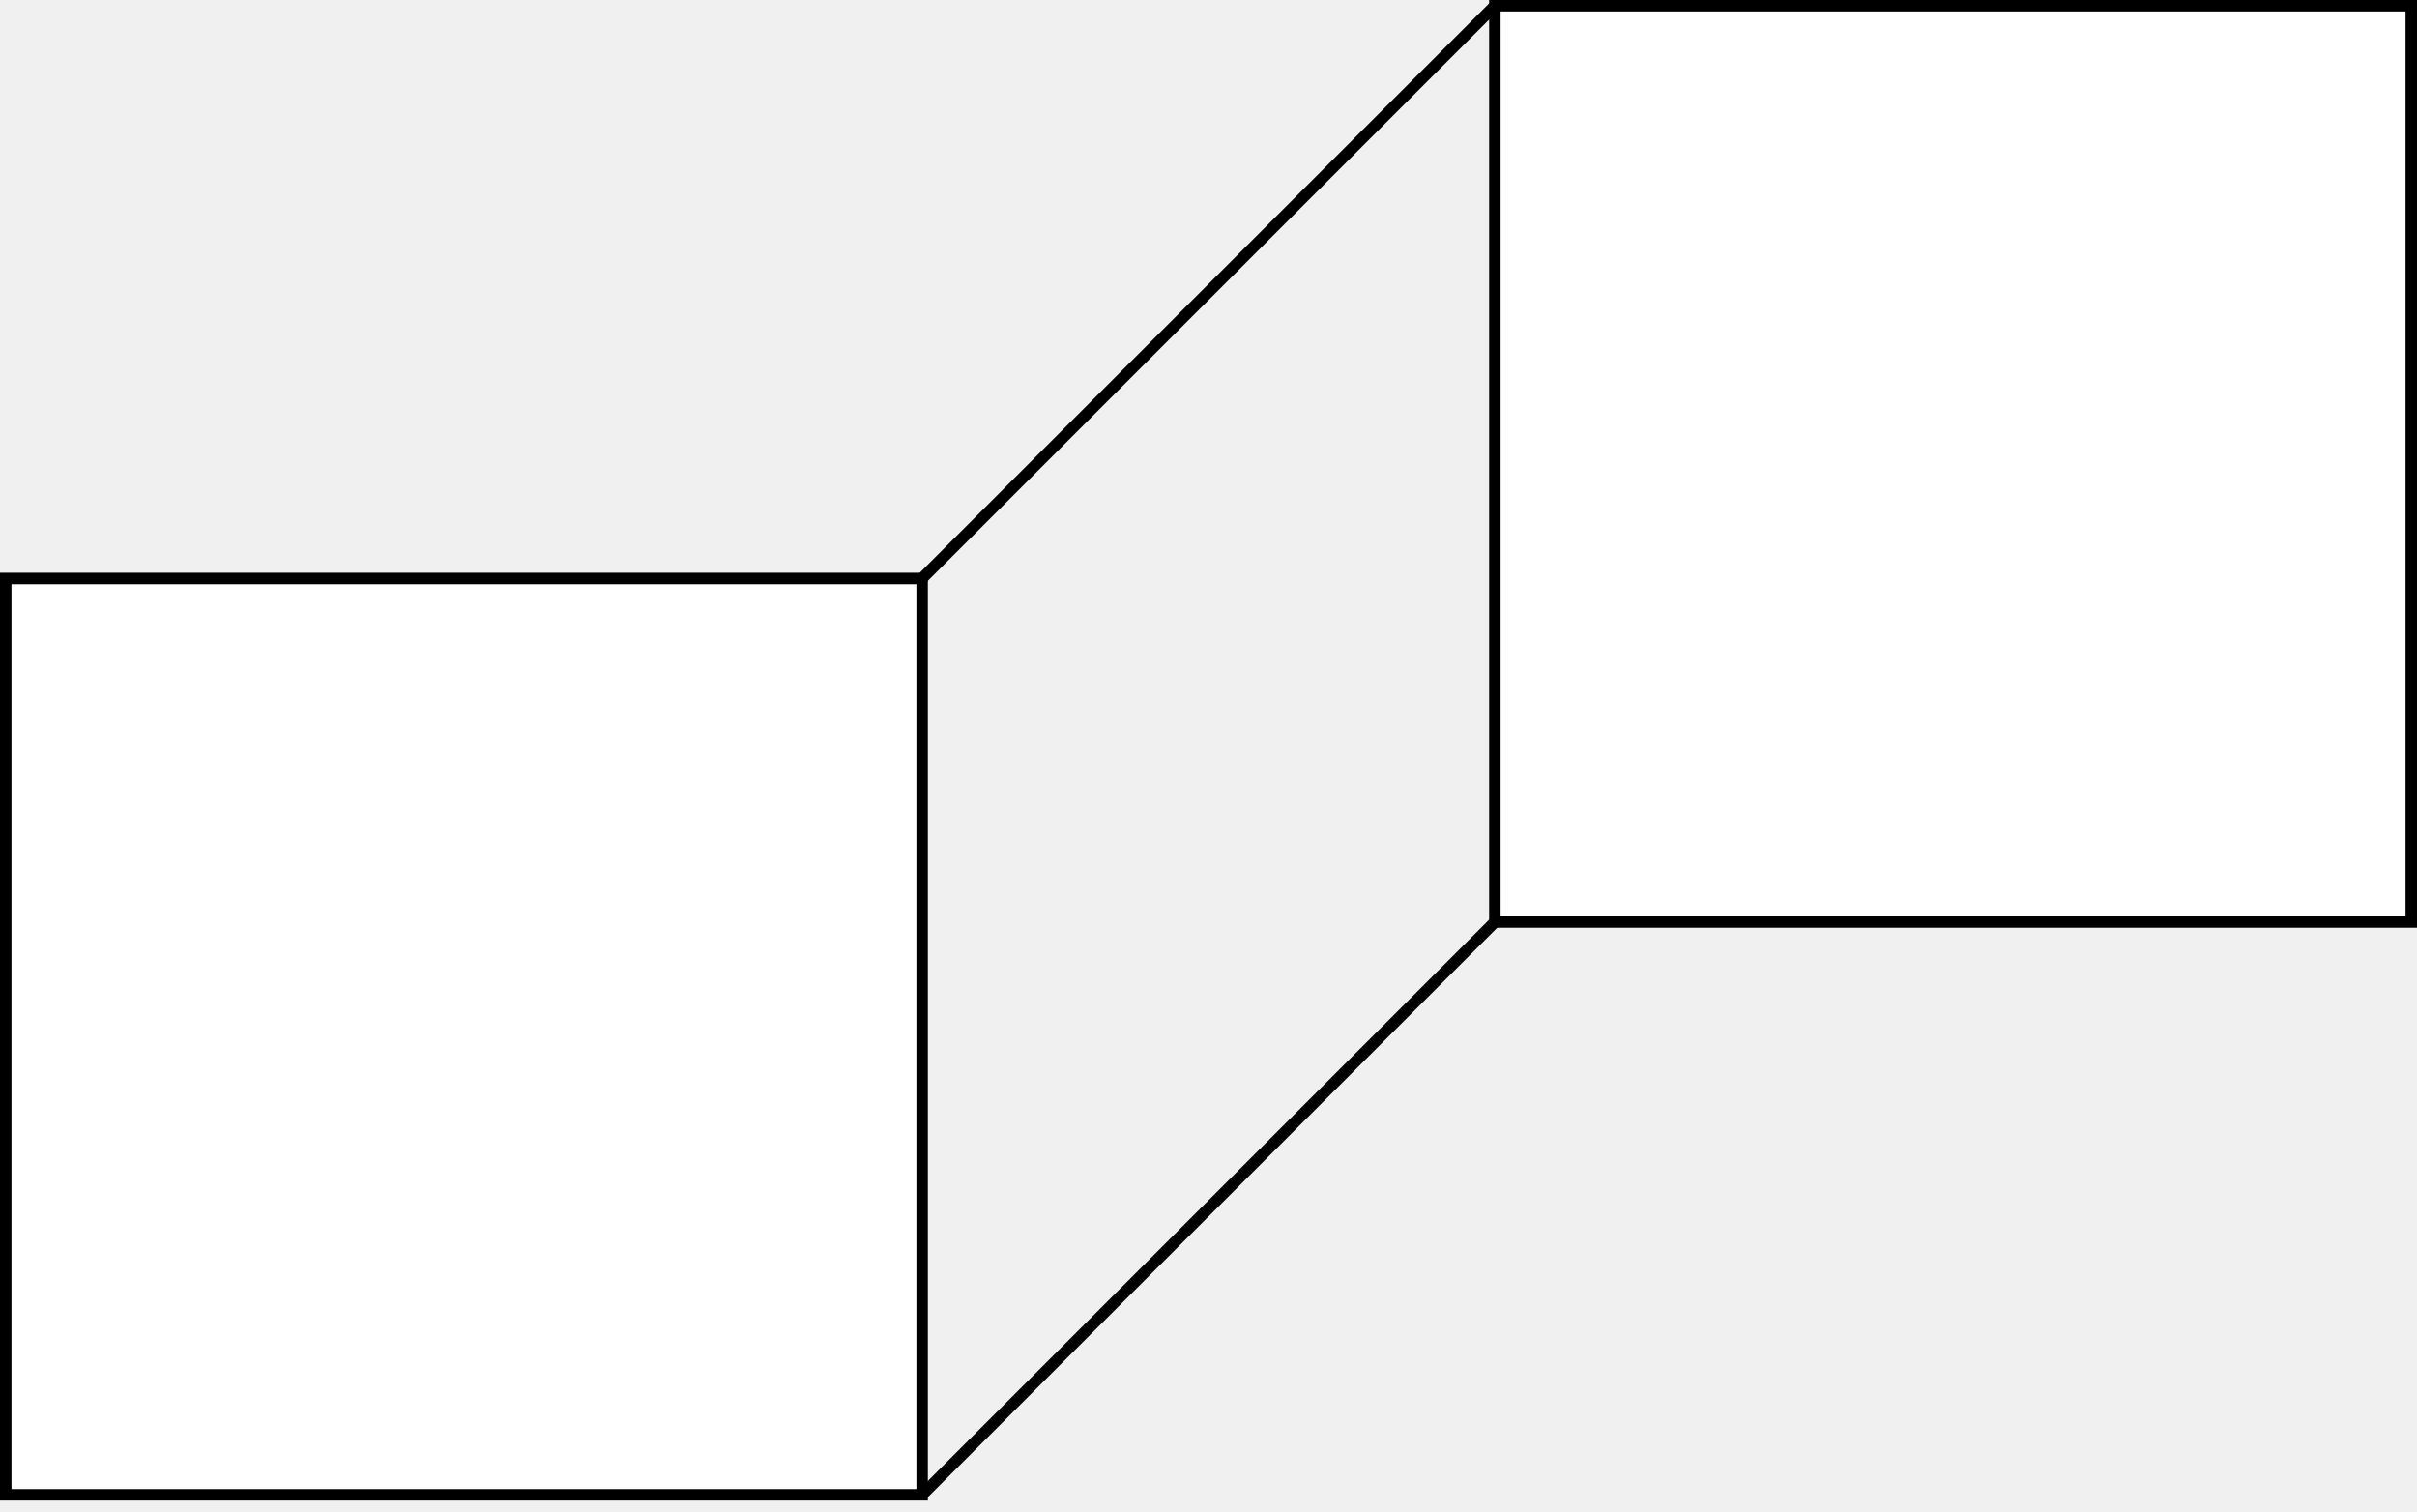
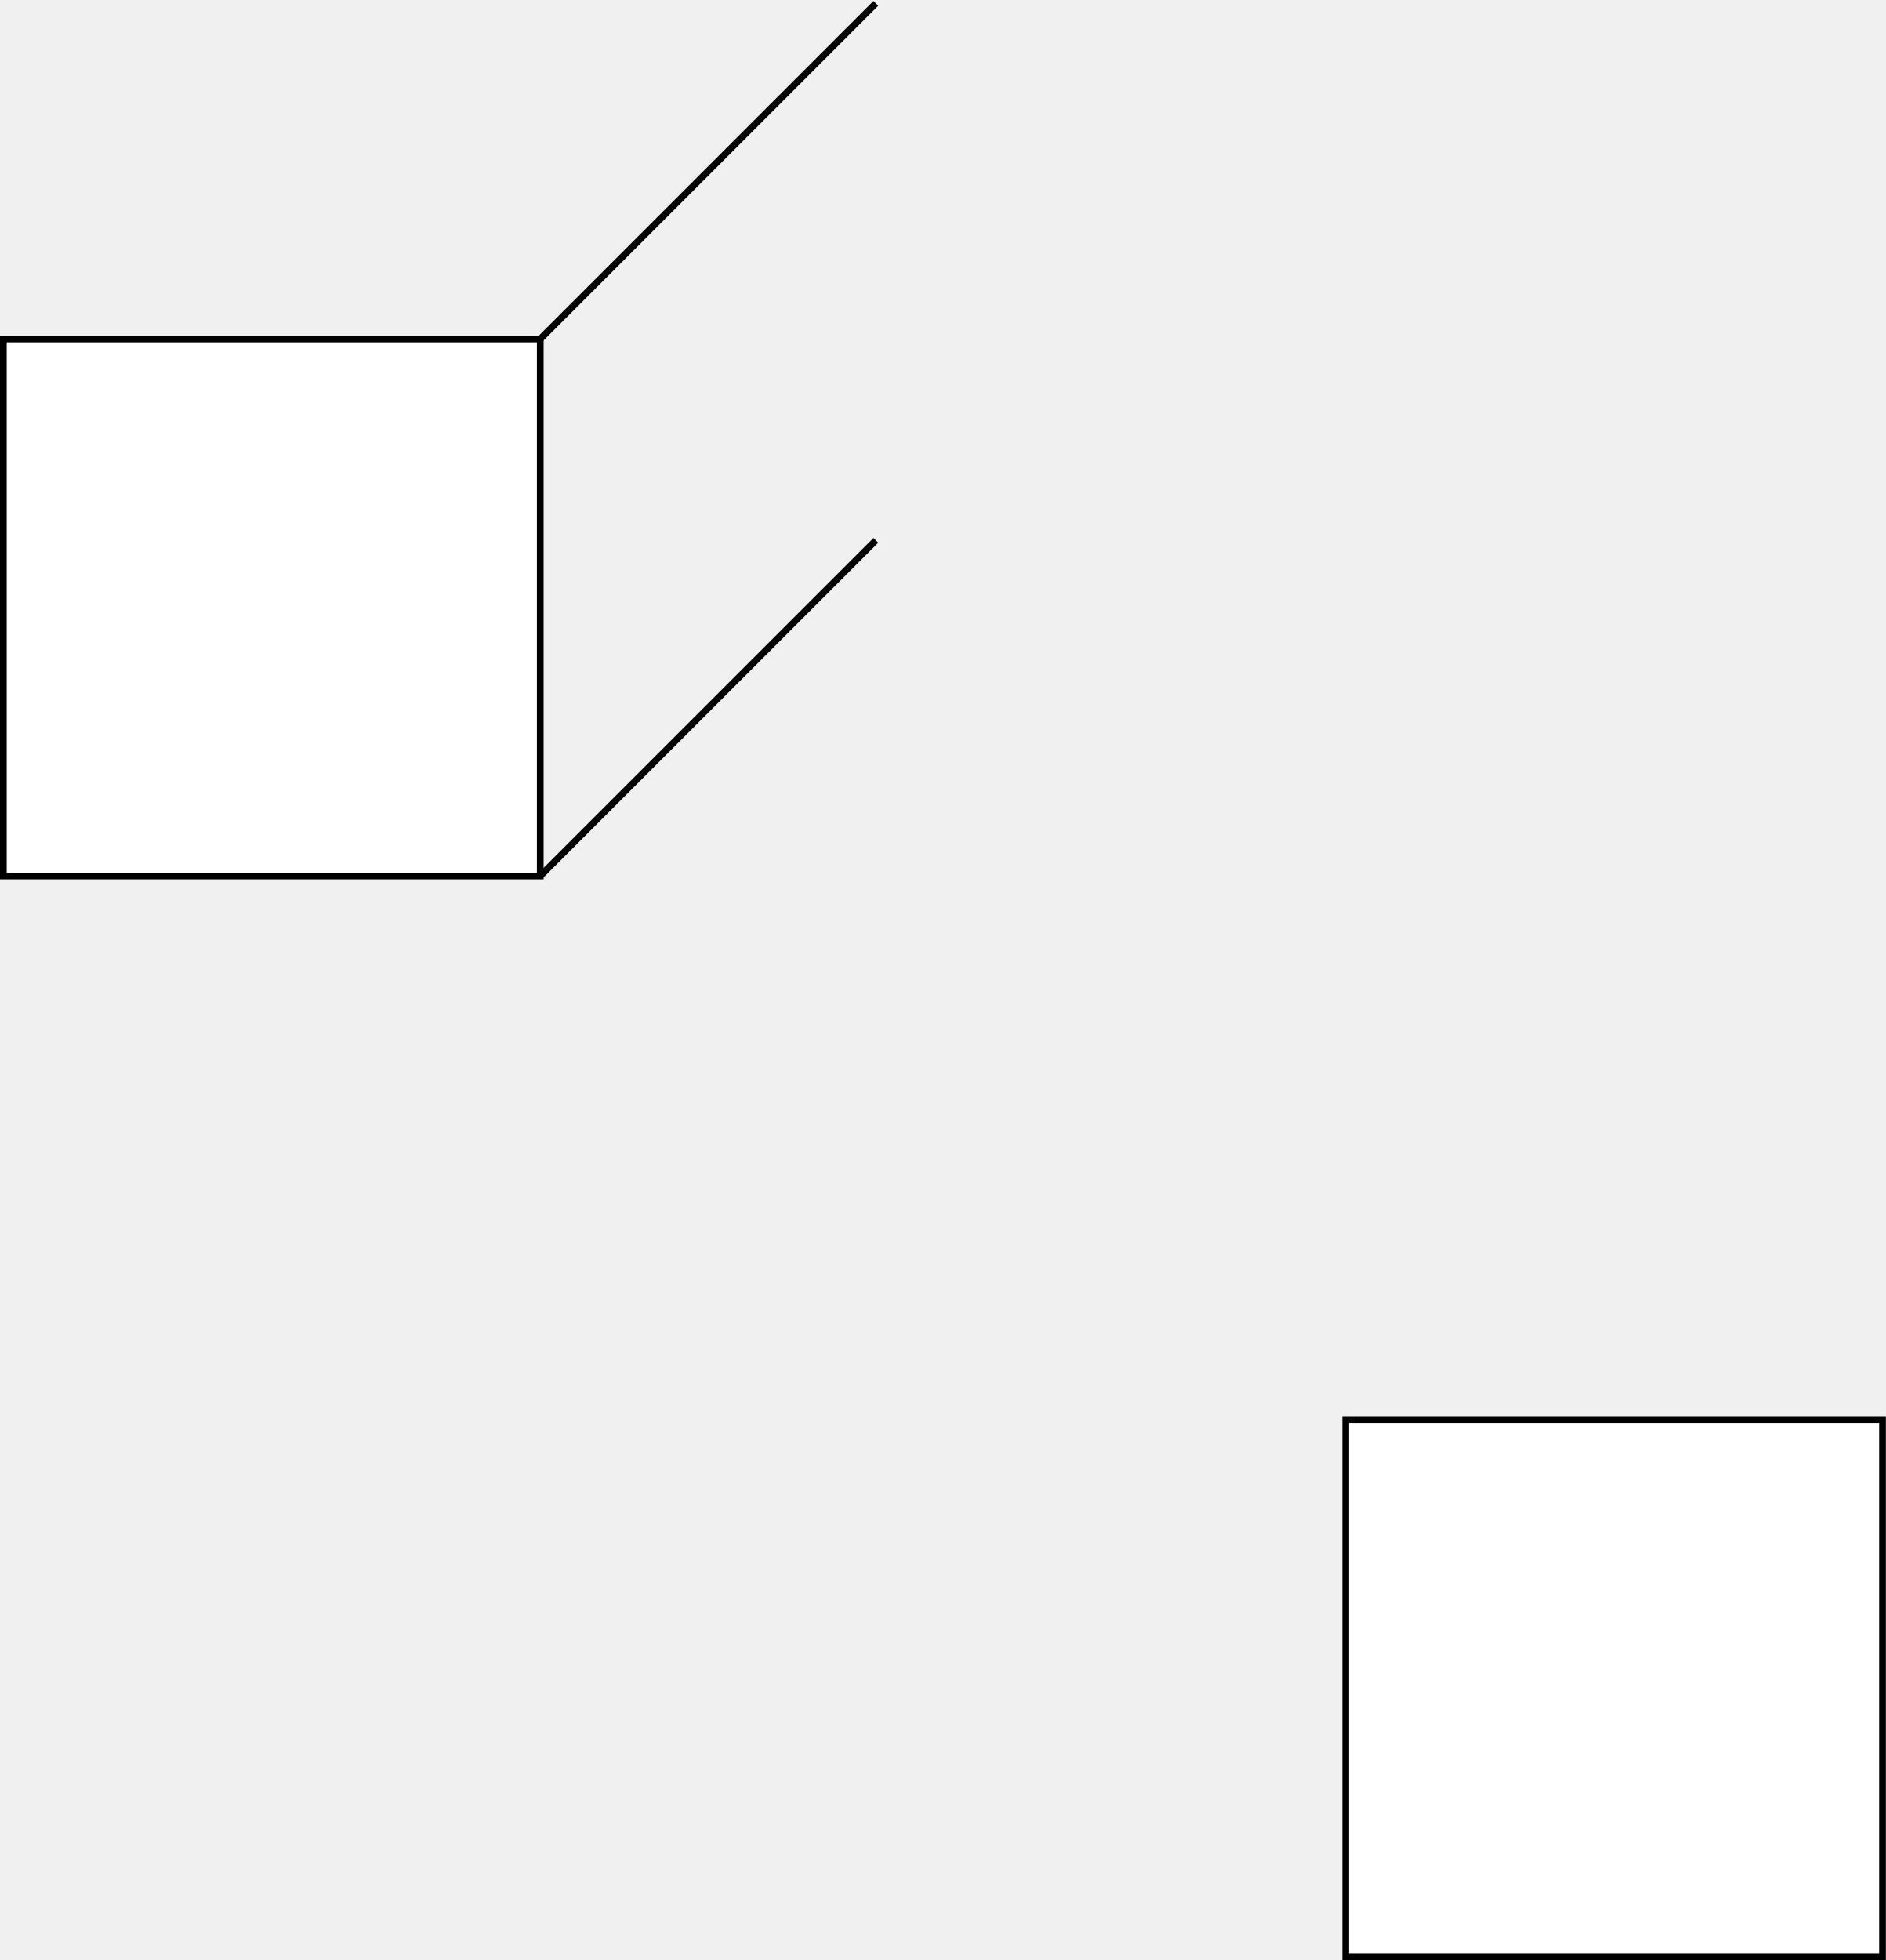
- <svg xmlns="http://www.w3.org/2000/svg" version="1.1" width="211px" height="132px" viewBox="-0.5 -0.5 211 132" content="&lt;mxfile host=&quot;app.diagrams.net&quot; modified=&quot;2021-08-30T08:04:49.607Z&quot; agent=&quot;5.0 (X11; Linux x86_64) AppleWebKit/537.36 (KHTML, like Gecko) Chrome/92.0.452.159 Safari/537.36&quot; etag=&quot;nbBl6BXwka5lwwJet9_A&quot; version=&quot;15.0.3&quot; type=&quot;github&quot;&gt;&lt;diagram id=&quot;Ap-sFgGPLnxygUAm5CdN&quot; name=&quot;Page-1&quot;&gt;5ZVdS8MwFIZ/TS+FNnFfl25OZaIIA3cdmrM2kDYhzdbOX29qkn64lakMFLwZybuTc3Ke92QL8CKr7hWR6ZOgwAMU0irAtwFCYzwzn7VwsMJocm2FRDFqpagV1uwNnBg6dccoFL1ALQTXTPbFWOQ5xLqnEaVE2Q/bCt6vKkkCR8I6JvxY3TCqU6tO0aTVH4Alqa8cjV3DGfHBrpMiJVSUHQkvA7xQQmi7yqoF8Jqd52LP3Q1821xMQa6/ckBK8VpONnO5YnKFHmfL51BcuSx7wneuYXdZffAEypRpWEsS1/vSmBzgeaozbnaRWZJCWu5bVoEpNXcZQWmoBq8aNQDM4IDIQKuDCXEHUOiYuaFBforKjgUuJO3Q9xpxpidN5paLWTg038CE/iQmjPuYoukvY8LnMUFOb+pnaXa5yKEPyUYDPXqSZ4l0Oh6d6NhrCjjRbN9PfwqDq/AimCnczuV0YC59ikLsVAzuVPctfko06JxPpIlKQB8l+nClafvnRl3/M6NwdCGj0PhSRplt+9tvw9s/ULx8Bw==&lt;/diagram&gt;&lt;/mxfile&gt;" resource="https://app.diagrams.net/#Hmikee-AI%2FBlockchain-101%2Fmain%2Fdemo.svg">
+ <svg xmlns="http://www.w3.org/2000/svg" version="1.1" width="281px" height="292px" viewBox="-0.5 -0.5 281 292" content="&lt;mxfile host=&quot;app.diagrams.net&quot; modified=&quot;2021-08-31T16:19:09.073Z&quot; agent=&quot;5.0 (X11; Linux x86_64) AppleWebKit/537.36 (KHTML, like Gecko) Chrome/92.0.452.159 Safari/537.36&quot; etag=&quot;-IrQ9V_dxkoHsqqhnc4N&quot; version=&quot;15.0.3&quot; type=&quot;github&quot;&gt;&lt;diagram id=&quot;Ap-sFgGPLnxygUAm5CdN&quot; name=&quot;Page-1&quot;&gt;5ZVba4MwFMc/jY8DTXp9XLuuo2NjUFifgznVQDQhptXu0y/OpJrasguFDfYiOT9PzuV/Eg3wPKuWisj0SVDgAQppFeC7AKERnppnDQ4NGI4HDUgUow2KWrBmb2BhaOmOUSg8Ry0E10z6MBZ5DrH2GFFKlL7bVnA/qyQJ9MA6JrxPN4zqtKETNG75A7AkdZmjkW04I87ZdlKkhIqyg/AiwHMlhG5WWTUHXmvndGn23V94eyxMQa6/skFK8VqONzO5YnKFHqeL51Dc2Ch7wne2YVusPjgFypRpWEsS13ZphhzgWaozbqzILEkhG923rAKTatavyyUBpaHqIFvnEkQGWh2Mi32LQquZPTTInaKyMwLrknbUd4zYoSfHyK0uZmGl+YZM6E/KNDiR6Wj/lkz4c5kgp7f1tTRWLnLwRbqoCVDvlvYV6XQ8PNOxYwo40Wzv3+1zMtgML4KZStpzOblwLl2IQuxUDHZX9y6eBMLYDxRNTgJpohLQvUAfUzm2/fNBDf7ZoHB0pUGh0bUGZcz229+4tz9QvHgH&lt;/diagram&gt;&lt;/mxfile&gt;" resource="https://app.diagrams.net/#Hmikee-AI%2FBlockchain-101%2Fmain%2Fdemo.svg">
  <defs />
  <g>
    <rect x="0" y="50" width="80" height="80" fill="#ffffff" stroke="#000000" pointer-events="all" />
-     <rect x="130" y="0" width="80" height="80" fill="#ffffff" stroke="#000000" pointer-events="all" />
+     <rect x="200" y="211" width="80" height="80" fill="#ffffff" stroke="#000000" pointer-events="all" />
    <path d="M 80 50 L 130 0" fill="none" stroke="#000000" stroke-miterlimit="10" pointer-events="stroke" />
    <path d="M 80 130 L 130 80" fill="none" stroke="#000000" stroke-miterlimit="10" pointer-events="stroke" />
  </g>
</svg>
